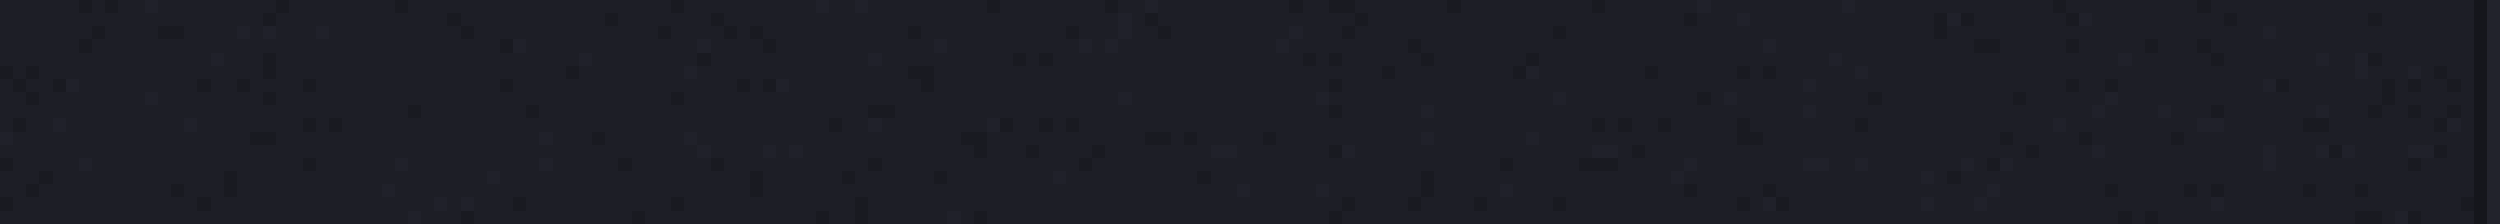
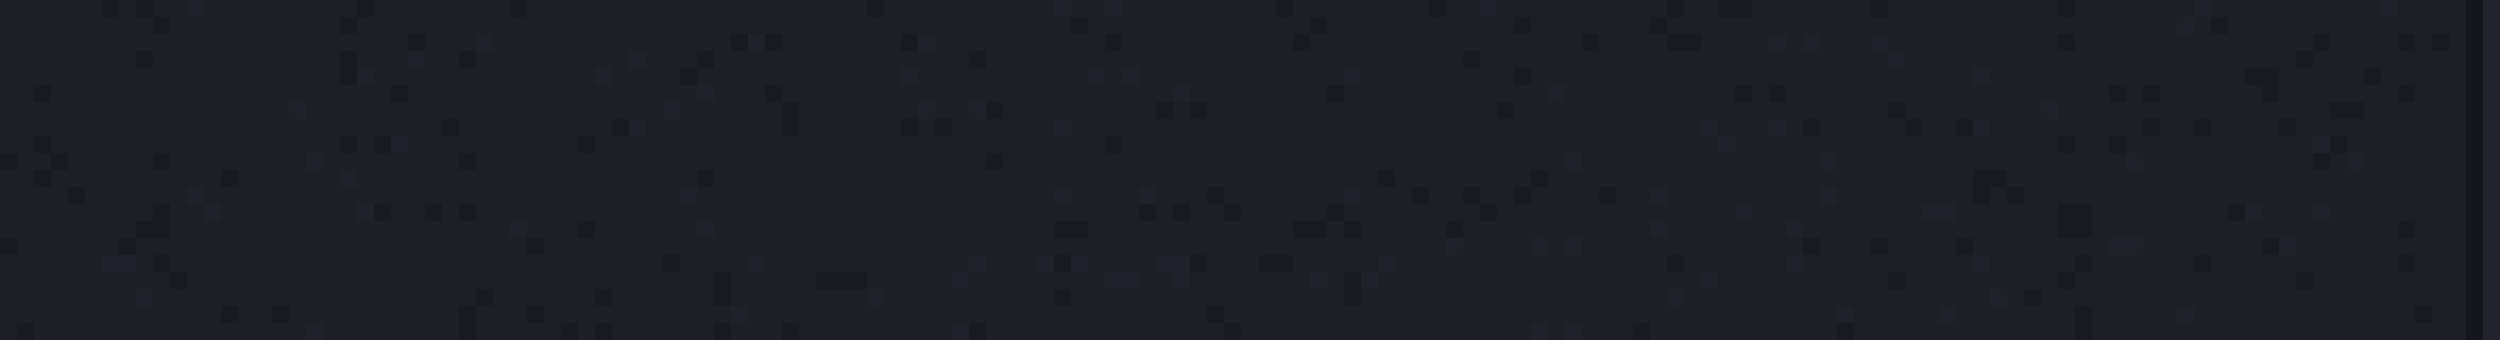
- <svg xmlns="http://www.w3.org/2000/svg" width="380" height="34" viewBox="0 0 380 34" shape-rendering="crispEdges">
-   <rect width="380" height="34" fill="#1D1E26" />
+ <svg xmlns="http://www.w3.org/2000/svg" width="294" height="40" viewBox="0 0 294 40" shape-rendering="crispEdges">
+   <rect width="294" height="40" fill="#1D1E26" />
  <rect x="12" y="0" width="2" height="2" fill="#191A21" />
  <rect x="16" y="0" width="2" height="2" fill="#191A21" />
  <rect x="22" y="0" width="2" height="2" fill="#20212A" />
  <rect x="42" y="0" width="2" height="2" fill="#191A21" />
  <rect x="60" y="0" width="2" height="2" fill="#191A21" />
  <rect x="102" y="0" width="2" height="2" fill="#191A21" />
  <rect x="124" y="0" width="2" height="2" fill="#20212A" />
  <rect x="130" y="0" width="2" height="2" fill="#20212A" />
  <rect x="150" y="0" width="2" height="2" fill="#191A21" />
  <rect x="168" y="0" width="2" height="2" fill="#191A21" />
  <rect x="174" y="0" width="2" height="2" fill="#20212A" />
  <rect x="196" y="0" width="2" height="2" fill="#191A21" />
  <rect x="202" y="0" width="2" height="2" fill="#191A21" />
  <rect x="204" y="0" width="2" height="2" fill="#191A21" />
  <rect x="220" y="0" width="2" height="2" fill="#191A21" />
  <rect x="242" y="0" width="2" height="2" fill="#191A21" />
  <rect x="258" y="0" width="2" height="2" fill="#20212A" />
  <rect x="280" y="0" width="2" height="2" fill="#20212A" />
-   <rect x="312" y="0" width="2" height="2" fill="#191A21" />
-   <rect x="334" y="0" width="2" height="2" fill="#191A21" />
+   <rect x="18" y="2" width="2" height="2" fill="#191A21" />
  <rect x="40" y="2" width="2" height="2" fill="#191A21" />
-   <rect x="68" y="2" width="2" height="2" fill="#191A21" />
-   <rect x="92" y="2" width="2" height="2" fill="#191A21" />
-   <rect x="108" y="2" width="2" height="2" fill="#191A21" />
-   <rect x="170" y="2" width="2" height="2" fill="#20212A" />
-   <rect x="174" y="2" width="2" height="2" fill="#191A21" />
-   <rect x="206" y="2" width="2" height="2" fill="#191A21" />
-   <rect x="256" y="2" width="2" height="2" fill="#191A21" />
-   <rect x="264" y="2" width="2" height="2" fill="#20212A" />
-   <rect x="294" y="2" width="2" height="2" fill="#191A21" />
-   <rect x="296" y="2" width="2" height="2" fill="#20212A" />
-   <rect x="298" y="2" width="2" height="2" fill="#191A21" />
-   <rect x="314" y="2" width="2" height="2" fill="#191A21" />
-   <rect x="316" y="2" width="2" height="2" fill="#20212A" />
-   <rect x="338" y="2" width="2" height="2" fill="#191A21" />
-   <rect x="360" y="2" width="2" height="2" fill="#191A21" />
-   <rect x="14" y="4" width="2" height="2" fill="#191A21" />
-   <rect x="24" y="4" width="2" height="2" fill="#191A21" />
-   <rect x="26" y="4" width="2" height="2" fill="#191A21" />
-   <rect x="36" y="4" width="2" height="2" fill="#20212A" />
-   <rect x="40" y="4" width="2" height="2" fill="#20212A" />
-   <rect x="48" y="4" width="2" height="2" fill="#20212A" />
-   <rect x="70" y="4" width="2" height="2" fill="#191A21" />
-   <rect x="100" y="4" width="2" height="2" fill="#191A21" />
-   <rect x="110" y="4" width="2" height="2" fill="#191A21" />
-   <rect x="114" y="4" width="2" height="2" fill="#191A21" />
-   <rect x="138" y="4" width="2" height="2" fill="#191A21" />
-   <rect x="162" y="4" width="2" height="2" fill="#191A21" />
-   <rect x="170" y="4" width="2" height="2" fill="#20212A" />
-   <rect x="176" y="4" width="2" height="2" fill="#191A21" />
-   <rect x="196" y="4" width="2" height="2" fill="#20212A" />
-   <rect x="204" y="4" width="2" height="2" fill="#191A21" />
-   <rect x="236" y="4" width="2" height="2" fill="#191A21" />
-   <rect x="294" y="4" width="2" height="2" fill="#191A21" />
-   <rect x="344" y="4" width="2" height="2" fill="#20212A" />
-   <rect x="12" y="6" width="2" height="2" fill="#191A21" />
-   <rect x="76" y="6" width="2" height="2" fill="#191A21" />
-   <rect x="78" y="6" width="2" height="2" fill="#20212A" />
-   <rect x="106" y="6" width="2" height="2" fill="#20212A" />
-   <rect x="116" y="6" width="2" height="2" fill="#191A21" />
-   <rect x="142" y="6" width="2" height="2" fill="#20212A" />
-   <rect x="164" y="6" width="2" height="2" fill="#20212A" />
-   <rect x="168" y="6" width="2" height="2" fill="#20212A" />
-   <rect x="194" y="6" width="2" height="2" fill="#20212A" />
-   <rect x="214" y="6" width="2" height="2" fill="#191A21" />
-   <rect x="268" y="6" width="2" height="2" fill="#20212A" />
-   <rect x="300" y="6" width="2" height="2" fill="#191A21" />
-   <rect x="302" y="6" width="2" height="2" fill="#191A21" />
-   <rect x="314" y="6" width="2" height="2" fill="#191A21" />
-   <rect x="326" y="6" width="2" height="2" fill="#191A21" />
-   <rect x="334" y="6" width="2" height="2" fill="#191A21" />
-   <rect x="376" y="6" width="2" height="2" fill="#191A21" />
-   <rect x="32" y="8" width="2" height="2" fill="#20212A" />
+   <rect x="126" y="2" width="2" height="2" fill="#191A21" />
+   <rect x="154" y="2" width="2" height="2" fill="#191A21" />
+   <rect x="178" y="2" width="2" height="2" fill="#191A21" />
+   <rect x="194" y="2" width="2" height="2" fill="#191A21" />
+   <rect x="256" y="2" width="2" height="2" fill="#20212A" />
+   <rect x="260" y="2" width="2" height="2" fill="#191A21" />
+   <rect x="292" y="2" width="2" height="2" fill="#191A21" />
+   <rect x="48" y="4" width="2" height="2" fill="#191A21" />
+   <rect x="56" y="4" width="2" height="2" fill="#20212A" />
+   <rect x="86" y="4" width="2" height="2" fill="#191A21" />
+   <rect x="88" y="4" width="2" height="2" fill="#20212A" />
+   <rect x="90" y="4" width="2" height="2" fill="#191A21" />
+   <rect x="106" y="4" width="2" height="2" fill="#191A21" />
+   <rect x="108" y="4" width="2" height="2" fill="#20212A" />
+   <rect x="130" y="4" width="2" height="2" fill="#191A21" />
+   <rect x="152" y="4" width="2" height="2" fill="#191A21" />
+   <rect x="186" y="4" width="2" height="2" fill="#191A21" />
+   <rect x="196" y="4" width="2" height="2" fill="#191A21" />
+   <rect x="198" y="4" width="2" height="2" fill="#191A21" />
+   <rect x="208" y="4" width="2" height="2" fill="#20212A" />
+   <rect x="212" y="4" width="2" height="2" fill="#20212A" />
+   <rect x="220" y="4" width="2" height="2" fill="#20212A" />
+   <rect x="242" y="4" width="2" height="2" fill="#191A21" />
+   <rect x="272" y="4" width="2" height="2" fill="#191A21" />
+   <rect x="282" y="4" width="2" height="2" fill="#191A21" />
+   <rect x="286" y="4" width="2" height="2" fill="#191A21" />
+   <rect x="16" y="6" width="2" height="2" fill="#191A21" />
+   <rect x="40" y="6" width="2" height="2" fill="#191A21" />
+   <rect x="48" y="6" width="2" height="2" fill="#20212A" />
+   <rect x="54" y="6" width="2" height="2" fill="#191A21" />
+   <rect x="74" y="6" width="2" height="2" fill="#20212A" />
+   <rect x="82" y="6" width="2" height="2" fill="#191A21" />
+   <rect x="114" y="6" width="2" height="2" fill="#191A21" />
+   <rect x="172" y="6" width="2" height="2" fill="#191A21" />
+   <rect x="222" y="6" width="2" height="2" fill="#20212A" />
+   <rect x="270" y="6" width="2" height="2" fill="#191A21" />
  <rect x="40" y="8" width="2" height="2" fill="#191A21" />
-   <rect x="88" y="8" width="2" height="2" fill="#20212A" />
-   <rect x="106" y="8" width="2" height="2" fill="#191A21" />
+   <rect x="42" y="8" width="2" height="2" fill="#20212A" />
+   <rect x="70" y="8" width="2" height="2" fill="#20212A" />
+   <rect x="80" y="8" width="2" height="2" fill="#191A21" />
+   <rect x="106" y="8" width="2" height="2" fill="#20212A" />
+   <rect x="128" y="8" width="2" height="2" fill="#20212A" />
  <rect x="132" y="8" width="2" height="2" fill="#20212A" />
-   <rect x="154" y="8" width="2" height="2" fill="#191A21" />
-   <rect x="158" y="8" width="2" height="2" fill="#191A21" />
-   <rect x="198" y="8" width="2" height="2" fill="#191A21" />
-   <rect x="202" y="8" width="2" height="2" fill="#191A21" />
-   <rect x="216" y="8" width="2" height="2" fill="#191A21" />
-   <rect x="232" y="8" width="2" height="2" fill="#191A21" />
-   <rect x="278" y="8" width="2" height="2" fill="#20212A" />
-   <rect x="322" y="8" width="2" height="2" fill="#20212A" />
-   <rect x="336" y="8" width="2" height="2" fill="#191A21" />
-   <rect x="352" y="8" width="2" height="2" fill="#20212A" />
-   <rect x="358" y="8" width="2" height="2" fill="#20212A" />
-   <rect x="360" y="8" width="2" height="2" fill="#191A21" />
-   <rect x="0" y="10" width="2" height="2" fill="#191A21" />
+   <rect x="158" y="8" width="2" height="2" fill="#20212A" />
+   <rect x="178" y="8" width="2" height="2" fill="#191A21" />
+   <rect x="232" y="8" width="2" height="2" fill="#20212A" />
+   <rect x="264" y="8" width="2" height="2" fill="#191A21" />
+   <rect x="266" y="8" width="2" height="2" fill="#191A21" />
+   <rect x="278" y="8" width="2" height="2" fill="#191A21" />
+   <rect x="290" y="8" width="2" height="2" fill="#191A21" />
  <rect x="4" y="10" width="2" height="2" fill="#191A21" />
-   <rect x="40" y="10" width="2" height="2" fill="#191A21" />
-   <rect x="86" y="10" width="2" height="2" fill="#191A21" />
-   <rect x="104" y="10" width="2" height="2" fill="#20212A" />
-   <rect x="138" y="10" width="2" height="2" fill="#191A21" />
-   <rect x="140" y="10" width="2" height="2" fill="#191A21" />
-   <rect x="210" y="10" width="2" height="2" fill="#191A21" />
-   <rect x="230" y="10" width="2" height="2" fill="#191A21" />
-   <rect x="232" y="10" width="2" height="2" fill="#20212A" />
-   <rect x="250" y="10" width="2" height="2" fill="#191A21" />
-   <rect x="264" y="10" width="2" height="2" fill="#191A21" />
-   <rect x="268" y="10" width="2" height="2" fill="#191A21" />
-   <rect x="282" y="10" width="2" height="2" fill="#20212A" />
-   <rect x="358" y="10" width="2" height="2" fill="#20212A" />
-   <rect x="366" y="10" width="2" height="2" fill="#20212A" />
-   <rect x="370" y="10" width="2" height="2" fill="#191A21" />
-   <rect x="2" y="12" width="2" height="2" fill="#191A21" />
-   <rect x="8" y="12" width="2" height="2" fill="#191A21" />
-   <rect x="10" y="12" width="2" height="2" fill="#20212A" />
-   <rect x="30" y="12" width="2" height="2" fill="#191A21" />
-   <rect x="36" y="12" width="2" height="2" fill="#191A21" />
-   <rect x="46" y="12" width="2" height="2" fill="#191A21" />
-   <rect x="76" y="12" width="2" height="2" fill="#191A21" />
-   <rect x="112" y="12" width="2" height="2" fill="#191A21" />
+   <rect x="46" y="10" width="2" height="2" fill="#191A21" />
+   <rect x="82" y="10" width="2" height="2" fill="#20212A" />
+   <rect x="90" y="10" width="2" height="2" fill="#191A21" />
+   <rect x="138" y="10" width="2" height="2" fill="#20212A" />
+   <rect x="156" y="10" width="2" height="2" fill="#191A21" />
+   <rect x="182" y="10" width="2" height="2" fill="#20212A" />
+   <rect x="204" y="10" width="2" height="2" fill="#191A21" />
+   <rect x="208" y="10" width="2" height="2" fill="#191A21" />
+   <rect x="248" y="10" width="2" height="2" fill="#191A21" />
+   <rect x="252" y="10" width="2" height="2" fill="#191A21" />
+   <rect x="266" y="10" width="2" height="2" fill="#191A21" />
+   <rect x="282" y="10" width="2" height="2" fill="#191A21" />
+   <rect x="34" y="12" width="2" height="2" fill="#20212A" />
+   <rect x="78" y="12" width="2" height="2" fill="#20212A" />
+   <rect x="92" y="12" width="2" height="2" fill="#191A21" />
+   <rect x="108" y="12" width="2" height="2" fill="#20212A" />
+   <rect x="114" y="12" width="2" height="2" fill="#20212A" />
  <rect x="116" y="12" width="2" height="2" fill="#191A21" />
-   <rect x="118" y="12" width="2" height="2" fill="#20212A" />
+   <rect x="136" y="12" width="2" height="2" fill="#191A21" />
  <rect x="140" y="12" width="2" height="2" fill="#191A21" />
-   <rect x="202" y="12" width="2" height="2" fill="#191A21" />
-   <rect x="274" y="12" width="2" height="2" fill="#20212A" />
-   <rect x="314" y="12" width="2" height="2" fill="#191A21" />
-   <rect x="320" y="12" width="2" height="2" fill="#191A21" />
-   <rect x="344" y="12" width="2" height="2" fill="#20212A" />
-   <rect x="346" y="12" width="2" height="2" fill="#191A21" />
-   <rect x="362" y="12" width="2" height="2" fill="#191A21" />
-   <rect x="366" y="12" width="2" height="2" fill="#191A21" />
-   <rect x="372" y="12" width="2" height="2" fill="#191A21" />
-   <rect x="4" y="14" width="2" height="2" fill="#191A21" />
-   <rect x="22" y="14" width="2" height="2" fill="#20212A" />
-   <rect x="40" y="14" width="2" height="2" fill="#191A21" />
-   <rect x="102" y="14" width="2" height="2" fill="#191A21" />
-   <rect x="170" y="14" width="2" height="2" fill="#20212A" />
+   <rect x="176" y="12" width="2" height="2" fill="#191A21" />
+   <rect x="222" y="12" width="2" height="2" fill="#191A21" />
+   <rect x="240" y="12" width="2" height="2" fill="#20212A" />
+   <rect x="274" y="12" width="2" height="2" fill="#191A21" />
+   <rect x="276" y="12" width="2" height="2" fill="#191A21" />
+   <rect x="52" y="14" width="2" height="2" fill="#191A21" />
+   <rect x="72" y="14" width="2" height="2" fill="#191A21" />
+   <rect x="74" y="14" width="2" height="2" fill="#20212A" />
+   <rect x="92" y="14" width="2" height="2" fill="#191A21" />
+   <rect x="106" y="14" width="2" height="2" fill="#191A21" />
+   <rect x="110" y="14" width="2" height="2" fill="#191A21" />
+   <rect x="124" y="14" width="2" height="2" fill="#20212A" />
  <rect x="200" y="14" width="2" height="2" fill="#20212A" />
-   <rect x="236" y="14" width="2" height="2" fill="#20212A" />
+   <rect x="208" y="14" width="2" height="2" fill="#20212A" />
+   <rect x="212" y="14" width="2" height="2" fill="#191A21" />
+   <rect x="224" y="14" width="2" height="2" fill="#191A21" />
+   <rect x="230" y="14" width="2" height="2" fill="#191A21" />
+   <rect x="232" y="14" width="2" height="2" fill="#20212A" />
+   <rect x="252" y="14" width="2" height="2" fill="#191A21" />
  <rect x="258" y="14" width="2" height="2" fill="#191A21" />
-   <rect x="262" y="14" width="2" height="2" fill="#20212A" />
-   <rect x="284" y="14" width="2" height="2" fill="#191A21" />
-   <rect x="306" y="14" width="2" height="2" fill="#191A21" />
-   <rect x="320" y="14" width="2" height="2" fill="#20212A" />
-   <rect x="362" y="14" width="2" height="2" fill="#191A21" />
-   <rect x="62" y="16" width="2" height="2" fill="#191A21" />
-   <rect x="80" y="16" width="2" height="2" fill="#191A21" />
-   <rect x="132" y="16" width="2" height="2" fill="#191A21" />
-   <rect x="134" y="16" width="2" height="2" fill="#191A21" />
-   <rect x="202" y="16" width="2" height="2" fill="#191A21" />
-   <rect x="216" y="16" width="2" height="2" fill="#20212A" />
-   <rect x="274" y="16" width="2" height="2" fill="#20212A" />
-   <rect x="318" y="16" width="2" height="2" fill="#20212A" />
-   <rect x="328" y="16" width="2" height="2" fill="#20212A" />
-   <rect x="336" y="16" width="2" height="2" fill="#191A21" />
-   <rect x="352" y="16" width="2" height="2" fill="#20212A" />
-   <rect x="360" y="16" width="2" height="2" fill="#191A21" />
-   <rect x="366" y="16" width="2" height="2" fill="#191A21" />
-   <rect x="372" y="16" width="2" height="2" fill="#191A21" />
-   <rect x="2" y="18" width="2" height="2" fill="#191A21" />
-   <rect x="8" y="18" width="2" height="2" fill="#20212A" />
-   <rect x="28" y="18" width="2" height="2" fill="#20212A" />
-   <rect x="46" y="18" width="2" height="2" fill="#191A21" />
-   <rect x="50" y="18" width="2" height="2" fill="#191A21" />
-   <rect x="126" y="18" width="2" height="2" fill="#191A21" />
-   <rect x="132" y="18" width="2" height="2" fill="#20212A" />
-   <rect x="150" y="18" width="2" height="2" fill="#20212A" />
-   <rect x="152" y="18" width="2" height="2" fill="#191A21" />
-   <rect x="158" y="18" width="2" height="2" fill="#191A21" />
-   <rect x="162" y="18" width="2" height="2" fill="#191A21" />
-   <rect x="242" y="18" width="2" height="2" fill="#191A21" />
-   <rect x="246" y="18" width="2" height="2" fill="#191A21" />
-   <rect x="252" y="18" width="2" height="2" fill="#191A21" />
-   <rect x="264" y="18" width="2" height="2" fill="#191A21" />
-   <rect x="282" y="18" width="2" height="2" fill="#191A21" />
-   <rect x="312" y="18" width="2" height="2" fill="#20212A" />
-   <rect x="334" y="18" width="2" height="2" fill="#20212A" />
-   <rect x="336" y="18" width="2" height="2" fill="#20212A" />
-   <rect x="350" y="18" width="2" height="2" fill="#191A21" />
-   <rect x="352" y="18" width="2" height="2" fill="#191A21" />
-   <rect x="370" y="18" width="2" height="2" fill="#191A21" />
-   <rect x="372" y="18" width="2" height="2" fill="#20212A" />
-   <rect x="0" y="20" width="2" height="2" fill="#20212A" />
-   <rect x="38" y="20" width="2" height="2" fill="#191A21" />
-   <rect x="40" y="20" width="2" height="2" fill="#191A21" />
-   <rect x="82" y="20" width="2" height="2" fill="#20212A" />
-   <rect x="90" y="20" width="2" height="2" fill="#191A21" />
-   <rect x="104" y="20" width="2" height="2" fill="#20212A" />
-   <rect x="146" y="20" width="2" height="2" fill="#191A21" />
-   <rect x="148" y="20" width="2" height="2" fill="#191A21" />
-   <rect x="174" y="20" width="2" height="2" fill="#191A21" />
-   <rect x="176" y="20" width="2" height="2" fill="#191A21" />
+   <rect x="268" y="14" width="2" height="2" fill="#191A21" />
+   <rect x="4" y="16" width="2" height="2" fill="#191A21" />
+   <rect x="40" y="16" width="2" height="2" fill="#191A21" />
+   <rect x="44" y="16" width="2" height="2" fill="#191A21" />
+   <rect x="46" y="16" width="2" height="2" fill="#20212A" />
+   <rect x="68" y="16" width="2" height="2" fill="#191A21" />
+   <rect x="130" y="16" width="2" height="2" fill="#191A21" />
+   <rect x="202" y="16" width="2" height="2" fill="#20212A" />
+   <rect x="242" y="16" width="2" height="2" fill="#191A21" />
+   <rect x="248" y="16" width="2" height="2" fill="#191A21" />
+   <rect x="272" y="16" width="2" height="2" fill="#20212A" />
+   <rect x="274" y="16" width="2" height="2" fill="#191A21" />
+   <rect x="290" y="16" width="2" height="2" fill="#191A21" />
+   <rect x="0" y="18" width="2" height="2" fill="#191A21" />
+   <rect x="6" y="18" width="2" height="2" fill="#191A21" />
+   <rect x="18" y="18" width="2" height="2" fill="#191A21" />
+   <rect x="36" y="18" width="2" height="2" fill="#20212A" />
+   <rect x="54" y="18" width="2" height="2" fill="#191A21" />
+   <rect x="116" y="18" width="2" height="2" fill="#191A21" />
+   <rect x="184" y="18" width="2" height="2" fill="#20212A" />
+   <rect x="214" y="18" width="2" height="2" fill="#20212A" />
+   <rect x="250" y="18" width="2" height="2" fill="#20212A" />
+   <rect x="272" y="18" width="2" height="2" fill="#191A21" />
+   <rect x="276" y="18" width="2" height="2" fill="#20212A" />
+   <rect x="4" y="20" width="2" height="2" fill="#191A21" />
+   <rect x="26" y="20" width="2" height="2" fill="#191A21" />
+   <rect x="40" y="20" width="2" height="2" fill="#20212A" />
+   <rect x="82" y="20" width="2" height="2" fill="#191A21" />
+   <rect x="162" y="20" width="2" height="2" fill="#191A21" />
  <rect x="180" y="20" width="2" height="2" fill="#191A21" />
-   <rect x="192" y="20" width="2" height="2" fill="#191A21" />
-   <rect x="216" y="20" width="2" height="2" fill="#20212A" />
-   <rect x="232" y="20" width="2" height="2" fill="#20212A" />
-   <rect x="264" y="20" width="2" height="2" fill="#191A21" />
-   <rect x="266" y="20" width="2" height="2" fill="#191A21" />
-   <rect x="304" y="20" width="2" height="2" fill="#191A21" />
-   <rect x="316" y="20" width="2" height="2" fill="#191A21" />
-   <rect x="330" y="20" width="2" height="2" fill="#191A21" />
-   <rect x="378" y="20" width="2" height="2" fill="#191A21" />
-   <rect x="106" y="22" width="2" height="2" fill="#20212A" />
-   <rect x="116" y="22" width="2" height="2" fill="#20212A" />
-   <rect x="120" y="22" width="2" height="2" fill="#20212A" />
-   <rect x="148" y="22" width="2" height="2" fill="#191A21" />
-   <rect x="156" y="22" width="2" height="2" fill="#191A21" />
+   <rect x="232" y="20" width="2" height="2" fill="#191A21" />
+   <rect x="234" y="20" width="2" height="2" fill="#191A21" />
+   <rect x="8" y="22" width="2" height="2" fill="#191A21" />
+   <rect x="22" y="22" width="2" height="2" fill="#20212A" />
+   <rect x="80" y="22" width="2" height="2" fill="#20212A" />
+   <rect x="124" y="22" width="2" height="2" fill="#20212A" />
+   <rect x="134" y="22" width="2" height="2" fill="#20212A" />
+   <rect x="142" y="22" width="2" height="2" fill="#191A21" />
+   <rect x="158" y="22" width="2" height="2" fill="#20212A" />
  <rect x="166" y="22" width="2" height="2" fill="#191A21" />
-   <rect x="184" y="22" width="2" height="2" fill="#20212A" />
-   <rect x="186" y="22" width="2" height="2" fill="#20212A" />
-   <rect x="202" y="22" width="2" height="2" fill="#191A21" />
-   <rect x="204" y="22" width="2" height="2" fill="#20212A" />
-   <rect x="242" y="22" width="2" height="2" fill="#20212A" />
-   <rect x="244" y="22" width="2" height="2" fill="#20212A" />
-   <rect x="248" y="22" width="2" height="2" fill="#191A21" />
-   <rect x="308" y="22" width="2" height="2" fill="#191A21" />
-   <rect x="318" y="22" width="2" height="2" fill="#20212A" />
-   <rect x="344" y="22" width="2" height="2" fill="#20212A" />
-   <rect x="352" y="22" width="2" height="2" fill="#20212A" />
-   <rect x="354" y="22" width="2" height="2" fill="#191A21" />
-   <rect x="356" y="22" width="2" height="2" fill="#20212A" />
-   <rect x="366" y="22" width="2" height="2" fill="#20212A" />
-   <rect x="368" y="22" width="2" height="2" fill="#20212A" />
-   <rect x="370" y="22" width="2" height="2" fill="#191A21" />
-   <rect x="378" y="22" width="2" height="2" fill="#191A21" />
-   <rect x="0" y="24" width="2" height="2" fill="#191A21" />
-   <rect x="12" y="24" width="2" height="2" fill="#20212A" />
-   <rect x="46" y="24" width="2" height="2" fill="#191A21" />
-   <rect x="60" y="24" width="2" height="2" fill="#20212A" />
-   <rect x="82" y="24" width="2" height="2" fill="#20212A" />
-   <rect x="94" y="24" width="2" height="2" fill="#191A21" />
-   <rect x="108" y="24" width="2" height="2" fill="#191A21" />
-   <rect x="132" y="24" width="2" height="2" fill="#191A21" />
-   <rect x="164" y="24" width="2" height="2" fill="#191A21" />
-   <rect x="228" y="24" width="2" height="2" fill="#191A21" />
-   <rect x="240" y="24" width="2" height="2" fill="#191A21" />
+   <rect x="172" y="22" width="2" height="2" fill="#191A21" />
+   <rect x="178" y="22" width="2" height="2" fill="#191A21" />
+   <rect x="188" y="22" width="2" height="2" fill="#191A21" />
+   <rect x="194" y="22" width="2" height="2" fill="#20212A" />
+   <rect x="214" y="22" width="2" height="2" fill="#20212A" />
+   <rect x="232" y="22" width="2" height="2" fill="#191A21" />
+   <rect x="236" y="22" width="2" height="2" fill="#191A21" />
+   <rect x="18" y="24" width="2" height="2" fill="#191A21" />
+   <rect x="24" y="24" width="2" height="2" fill="#20212A" />
+   <rect x="42" y="24" width="2" height="2" fill="#20212A" />
+   <rect x="44" y="24" width="2" height="2" fill="#191A21" />
+   <rect x="50" y="24" width="2" height="2" fill="#191A21" />
+   <rect x="54" y="24" width="2" height="2" fill="#191A21" />
+   <rect x="134" y="24" width="2" height="2" fill="#191A21" />
+   <rect x="138" y="24" width="2" height="2" fill="#191A21" />
+   <rect x="144" y="24" width="2" height="2" fill="#191A21" />
+   <rect x="156" y="24" width="2" height="2" fill="#191A21" />
+   <rect x="174" y="24" width="2" height="2" fill="#191A21" />
+   <rect x="204" y="24" width="2" height="2" fill="#20212A" />
+   <rect x="226" y="24" width="2" height="2" fill="#20212A" />
+   <rect x="228" y="24" width="2" height="2" fill="#20212A" />
  <rect x="242" y="24" width="2" height="2" fill="#191A21" />
  <rect x="244" y="24" width="2" height="2" fill="#191A21" />
-   <rect x="256" y="24" width="2" height="2" fill="#20212A" />
-   <rect x="274" y="24" width="2" height="2" fill="#20212A" />
-   <rect x="276" y="24" width="2" height="2" fill="#20212A" />
-   <rect x="282" y="24" width="2" height="2" fill="#20212A" />
-   <rect x="298" y="24" width="2" height="2" fill="#20212A" />
-   <rect x="302" y="24" width="2" height="2" fill="#191A21" />
-   <rect x="304" y="24" width="2" height="2" fill="#20212A" />
-   <rect x="344" y="24" width="2" height="2" fill="#20212A" />
-   <rect x="366" y="24" width="2" height="2" fill="#191A21" />
-   <rect x="6" y="26" width="2" height="2" fill="#191A21" />
-   <rect x="34" y="26" width="2" height="2" fill="#191A21" />
-   <rect x="74" y="26" width="2" height="2" fill="#20212A" />
-   <rect x="114" y="26" width="2" height="2" fill="#191A21" />
-   <rect x="128" y="26" width="2" height="2" fill="#191A21" />
-   <rect x="142" y="26" width="2" height="2" fill="#191A21" />
-   <rect x="160" y="26" width="2" height="2" fill="#20212A" />
-   <rect x="182" y="26" width="2" height="2" fill="#191A21" />
-   <rect x="216" y="26" width="2" height="2" fill="#191A21" />
-   <rect x="254" y="26" width="2" height="2" fill="#20212A" />
-   <rect x="292" y="26" width="2" height="2" fill="#20212A" />
-   <rect x="296" y="26" width="2" height="2" fill="#191A21" />
-   <rect x="378" y="26" width="2" height="2" fill="#191A21" />
-   <rect x="4" y="28" width="2" height="2" fill="#191A21" />
-   <rect x="26" y="28" width="2" height="2" fill="#191A21" />
-   <rect x="34" y="28" width="2" height="2" fill="#191A21" />
-   <rect x="58" y="28" width="2" height="2" fill="#20212A" />
-   <rect x="114" y="28" width="2" height="2" fill="#191A21" />
-   <rect x="188" y="28" width="2" height="2" fill="#20212A" />
-   <rect x="200" y="28" width="2" height="2" fill="#20212A" />
-   <rect x="216" y="28" width="2" height="2" fill="#191A21" />
-   <rect x="228" y="28" width="2" height="2" fill="#20212A" />
-   <rect x="256" y="28" width="2" height="2" fill="#191A21" />
-   <rect x="268" y="28" width="2" height="2" fill="#191A21" />
-   <rect x="302" y="28" width="2" height="2" fill="#20212A" />
-   <rect x="320" y="28" width="2" height="2" fill="#191A21" />
-   <rect x="332" y="28" width="2" height="2" fill="#191A21" />
-   <rect x="336" y="28" width="2" height="2" fill="#191A21" />
-   <rect x="350" y="28" width="2" height="2" fill="#191A21" />
-   <rect x="358" y="28" width="2" height="2" fill="#191A21" />
-   <rect x="378" y="28" width="2" height="2" fill="#20212A" />
-   <rect x="0" y="30" width="2" height="2" fill="#191A21" />
-   <rect x="30" y="30" width="2" height="2" fill="#191A21" />
-   <rect x="66" y="30" width="2" height="2" fill="#20212A" />
-   <rect x="70" y="30" width="2" height="2" fill="#20212A" />
+   <rect x="262" y="24" width="2" height="2" fill="#191A21" />
+   <rect x="264" y="24" width="2" height="2" fill="#20212A" />
+   <rect x="272" y="24" width="2" height="2" fill="#20212A" />
+   <rect x="16" y="26" width="2" height="2" fill="#191A21" />
+   <rect x="18" y="26" width="2" height="2" fill="#191A21" />
+   <rect x="60" y="26" width="2" height="2" fill="#20212A" />
+   <rect x="68" y="26" width="2" height="2" fill="#191A21" />
+   <rect x="82" y="26" width="2" height="2" fill="#20212A" />
+   <rect x="124" y="26" width="2" height="2" fill="#191A21" />
+   <rect x="126" y="26" width="2" height="2" fill="#191A21" />
+   <rect x="152" y="26" width="2" height="2" fill="#191A21" />
+   <rect x="154" y="26" width="2" height="2" fill="#191A21" />
+   <rect x="158" y="26" width="2" height="2" fill="#191A21" />
+   <rect x="170" y="26" width="2" height="2" fill="#191A21" />
+   <rect x="194" y="26" width="2" height="2" fill="#20212A" />
+   <rect x="210" y="26" width="2" height="2" fill="#20212A" />
+   <rect x="242" y="26" width="2" height="2" fill="#191A21" />
+   <rect x="244" y="26" width="2" height="2" fill="#191A21" />
+   <rect x="282" y="26" width="2" height="2" fill="#191A21" />
+   <rect x="0" y="28" width="2" height="2" fill="#191A21" />
+   <rect x="14" y="28" width="2" height="2" fill="#191A21" />
+   <rect x="62" y="28" width="2" height="2" fill="#191A21" />
+   <rect x="170" y="28" width="2" height="2" fill="#20212A" />
+   <rect x="180" y="28" width="2" height="2" fill="#20212A" />
+   <rect x="184" y="28" width="2" height="2" fill="#20212A" />
+   <rect x="212" y="28" width="2" height="2" fill="#191A21" />
+   <rect x="220" y="28" width="2" height="2" fill="#191A21" />
+   <rect x="230" y="28" width="2" height="2" fill="#191A21" />
+   <rect x="248" y="28" width="2" height="2" fill="#20212A" />
+   <rect x="250" y="28" width="2" height="2" fill="#20212A" />
+   <rect x="266" y="28" width="2" height="2" fill="#191A21" />
+   <rect x="268" y="28" width="2" height="2" fill="#20212A" />
+   <rect x="12" y="30" width="2" height="2" fill="#20212A" />
+   <rect x="14" y="30" width="2" height="2" fill="#20212A" />
+   <rect x="18" y="30" width="2" height="2" fill="#191A21" />
  <rect x="78" y="30" width="2" height="2" fill="#191A21" />
-   <rect x="102" y="30" width="2" height="2" fill="#191A21" />
-   <rect x="130" y="30" width="2" height="2" fill="#191A21" />
-   <rect x="204" y="30" width="2" height="2" fill="#191A21" />
-   <rect x="214" y="30" width="2" height="2" fill="#191A21" />
-   <rect x="224" y="30" width="2" height="2" fill="#191A21" />
-   <rect x="236" y="30" width="2" height="2" fill="#191A21" />
-   <rect x="264" y="30" width="2" height="2" fill="#191A21" />
-   <rect x="268" y="30" width="2" height="2" fill="#20212A" />
-   <rect x="270" y="30" width="2" height="2" fill="#191A21" />
-   <rect x="292" y="30" width="2" height="2" fill="#20212A" />
-   <rect x="300" y="30" width="2" height="2" fill="#20212A" />
-   <rect x="336" y="30" width="2" height="2" fill="#20212A" />
-   <rect x="374" y="30" width="2" height="2" fill="#191A21" />
-   <rect x="62" y="32" width="2" height="2" fill="#20212A" />
-   <rect x="70" y="32" width="2" height="2" fill="#191A21" />
+   <rect x="88" y="30" width="2" height="2" fill="#20212A" />
+   <rect x="114" y="30" width="2" height="2" fill="#20212A" />
+   <rect x="122" y="30" width="2" height="2" fill="#20212A" />
+   <rect x="124" y="30" width="2" height="2" fill="#191A21" />
+   <rect x="126" y="30" width="2" height="2" fill="#20212A" />
+   <rect x="136" y="30" width="2" height="2" fill="#20212A" />
+   <rect x="138" y="30" width="2" height="2" fill="#20212A" />
+   <rect x="140" y="30" width="2" height="2" fill="#191A21" />
+   <rect x="148" y="30" width="2" height="2" fill="#191A21" />
+   <rect x="150" y="30" width="2" height="2" fill="#191A21" />
+   <rect x="162" y="30" width="2" height="2" fill="#20212A" />
+   <rect x="196" y="30" width="2" height="2" fill="#191A21" />
+   <rect x="210" y="30" width="2" height="2" fill="#20212A" />
+   <rect x="232" y="30" width="2" height="2" fill="#20212A" />
+   <rect x="244" y="30" width="2" height="2" fill="#191A21" />
+   <rect x="258" y="30" width="2" height="2" fill="#191A21" />
+   <rect x="282" y="30" width="2" height="2" fill="#191A21" />
+   <rect x="20" y="32" width="2" height="2" fill="#191A21" />
+   <rect x="84" y="32" width="2" height="2" fill="#191A21" />
  <rect x="96" y="32" width="2" height="2" fill="#191A21" />
-   <rect x="124" y="32" width="2" height="2" fill="#191A21" />
-   <rect x="130" y="32" width="2" height="2" fill="#191A21" />
-   <rect x="144" y="32" width="2" height="2" fill="#20212A" />
-   <rect x="148" y="32" width="2" height="2" fill="#191A21" />
-   <rect x="202" y="32" width="2" height="2" fill="#191A21" />
-   <rect x="322" y="32" width="2" height="2" fill="#191A21" />
-   <rect x="326" y="32" width="2" height="2" fill="#191A21" />
-   <rect x="358" y="32" width="2" height="2" fill="#191A21" />
-   <rect x="360" y="32" width="2" height="2" fill="#191A21" />
-   <rect x="364" y="32" width="2" height="2" fill="#20212A" />
-   <rect x="366" y="32" width="2" height="2" fill="#191A21" />
-   <rect x="378" y="32" width="2" height="2" fill="#20212A" />
-   <rect x="376" width="2" height="34" fill="#15161C" />
-   <rect x="378" width="2" height="34" fill="#22232C" />
+   <rect x="98" y="32" width="2" height="2" fill="#191A21" />
+   <rect x="100" y="32" width="2" height="2" fill="#191A21" />
+   <rect x="112" y="32" width="2" height="2" fill="#20212A" />
+   <rect x="130" y="32" width="2" height="2" fill="#20212A" />
+   <rect x="132" y="32" width="2" height="2" fill="#20212A" />
+   <rect x="138" y="32" width="2" height="2" fill="#20212A" />
+   <rect x="154" y="32" width="2" height="2" fill="#20212A" />
+   <rect x="158" y="32" width="2" height="2" fill="#191A21" />
+   <rect x="160" y="32" width="2" height="2" fill="#20212A" />
+   <rect x="200" y="32" width="2" height="2" fill="#20212A" />
+   <rect x="222" y="32" width="2" height="2" fill="#191A21" />
+   <rect x="242" y="32" width="2" height="2" fill="#191A21" />
+   <rect x="270" y="32" width="2" height="2" fill="#191A21" />
+   <rect x="16" y="34" width="2" height="2" fill="#20212A" />
+   <rect x="56" y="34" width="2" height="2" fill="#191A21" />
+   <rect x="70" y="34" width="2" height="2" fill="#191A21" />
+   <rect x="84" y="34" width="2" height="2" fill="#191A21" />
+   <rect x="102" y="34" width="2" height="2" fill="#20212A" />
+   <rect x="124" y="34" width="2" height="2" fill="#191A21" />
+   <rect x="158" y="34" width="2" height="2" fill="#191A21" />
+   <rect x="196" y="34" width="2" height="2" fill="#20212A" />
+   <rect x="234" y="34" width="2" height="2" fill="#20212A" />
+   <rect x="238" y="34" width="2" height="2" fill="#191A21" />
+   <rect x="26" y="36" width="2" height="2" fill="#191A21" />
+   <rect x="32" y="36" width="2" height="2" fill="#191A21" />
+   <rect x="54" y="36" width="2" height="2" fill="#191A21" />
+   <rect x="62" y="36" width="2" height="2" fill="#191A21" />
+   <rect x="86" y="36" width="2" height="2" fill="#20212A" />
+   <rect x="142" y="36" width="2" height="2" fill="#191A21" />
+   <rect x="216" y="36" width="2" height="2" fill="#20212A" />
+   <rect x="228" y="36" width="2" height="2" fill="#20212A" />
+   <rect x="244" y="36" width="2" height="2" fill="#191A21" />
+   <rect x="256" y="36" width="2" height="2" fill="#20212A" />
+   <rect x="284" y="36" width="2" height="2" fill="#191A21" />
+   <rect x="2" y="38" width="2" height="2" fill="#191A21" />
+   <rect x="36" y="38" width="2" height="2" fill="#20212A" />
+   <rect x="54" y="38" width="2" height="2" fill="#191A21" />
+   <rect x="66" y="38" width="2" height="2" fill="#191A21" />
+   <rect x="70" y="38" width="2" height="2" fill="#191A21" />
+   <rect x="84" y="38" width="2" height="2" fill="#191A21" />
+   <rect x="92" y="38" width="2" height="2" fill="#191A21" />
+   <rect x="112" y="38" width="2" height="2" fill="#20212A" />
+   <rect x="114" y="38" width="2" height="2" fill="#191A21" />
+   <rect x="144" y="38" width="2" height="2" fill="#191A21" />
+   <rect x="180" y="38" width="2" height="2" fill="#20212A" />
+   <rect x="184" y="38" width="2" height="2" fill="#20212A" />
+   <rect x="192" y="38" width="2" height="2" fill="#191A21" />
+   <rect x="216" y="38" width="2" height="2" fill="#191A21" />
+   <rect x="244" y="38" width="2" height="2" fill="#191A21" />
+   <rect x="290" width="2" height="40" fill="#15161C" />
+   <rect x="292" width="2" height="40" fill="#22232C" />
</svg>
